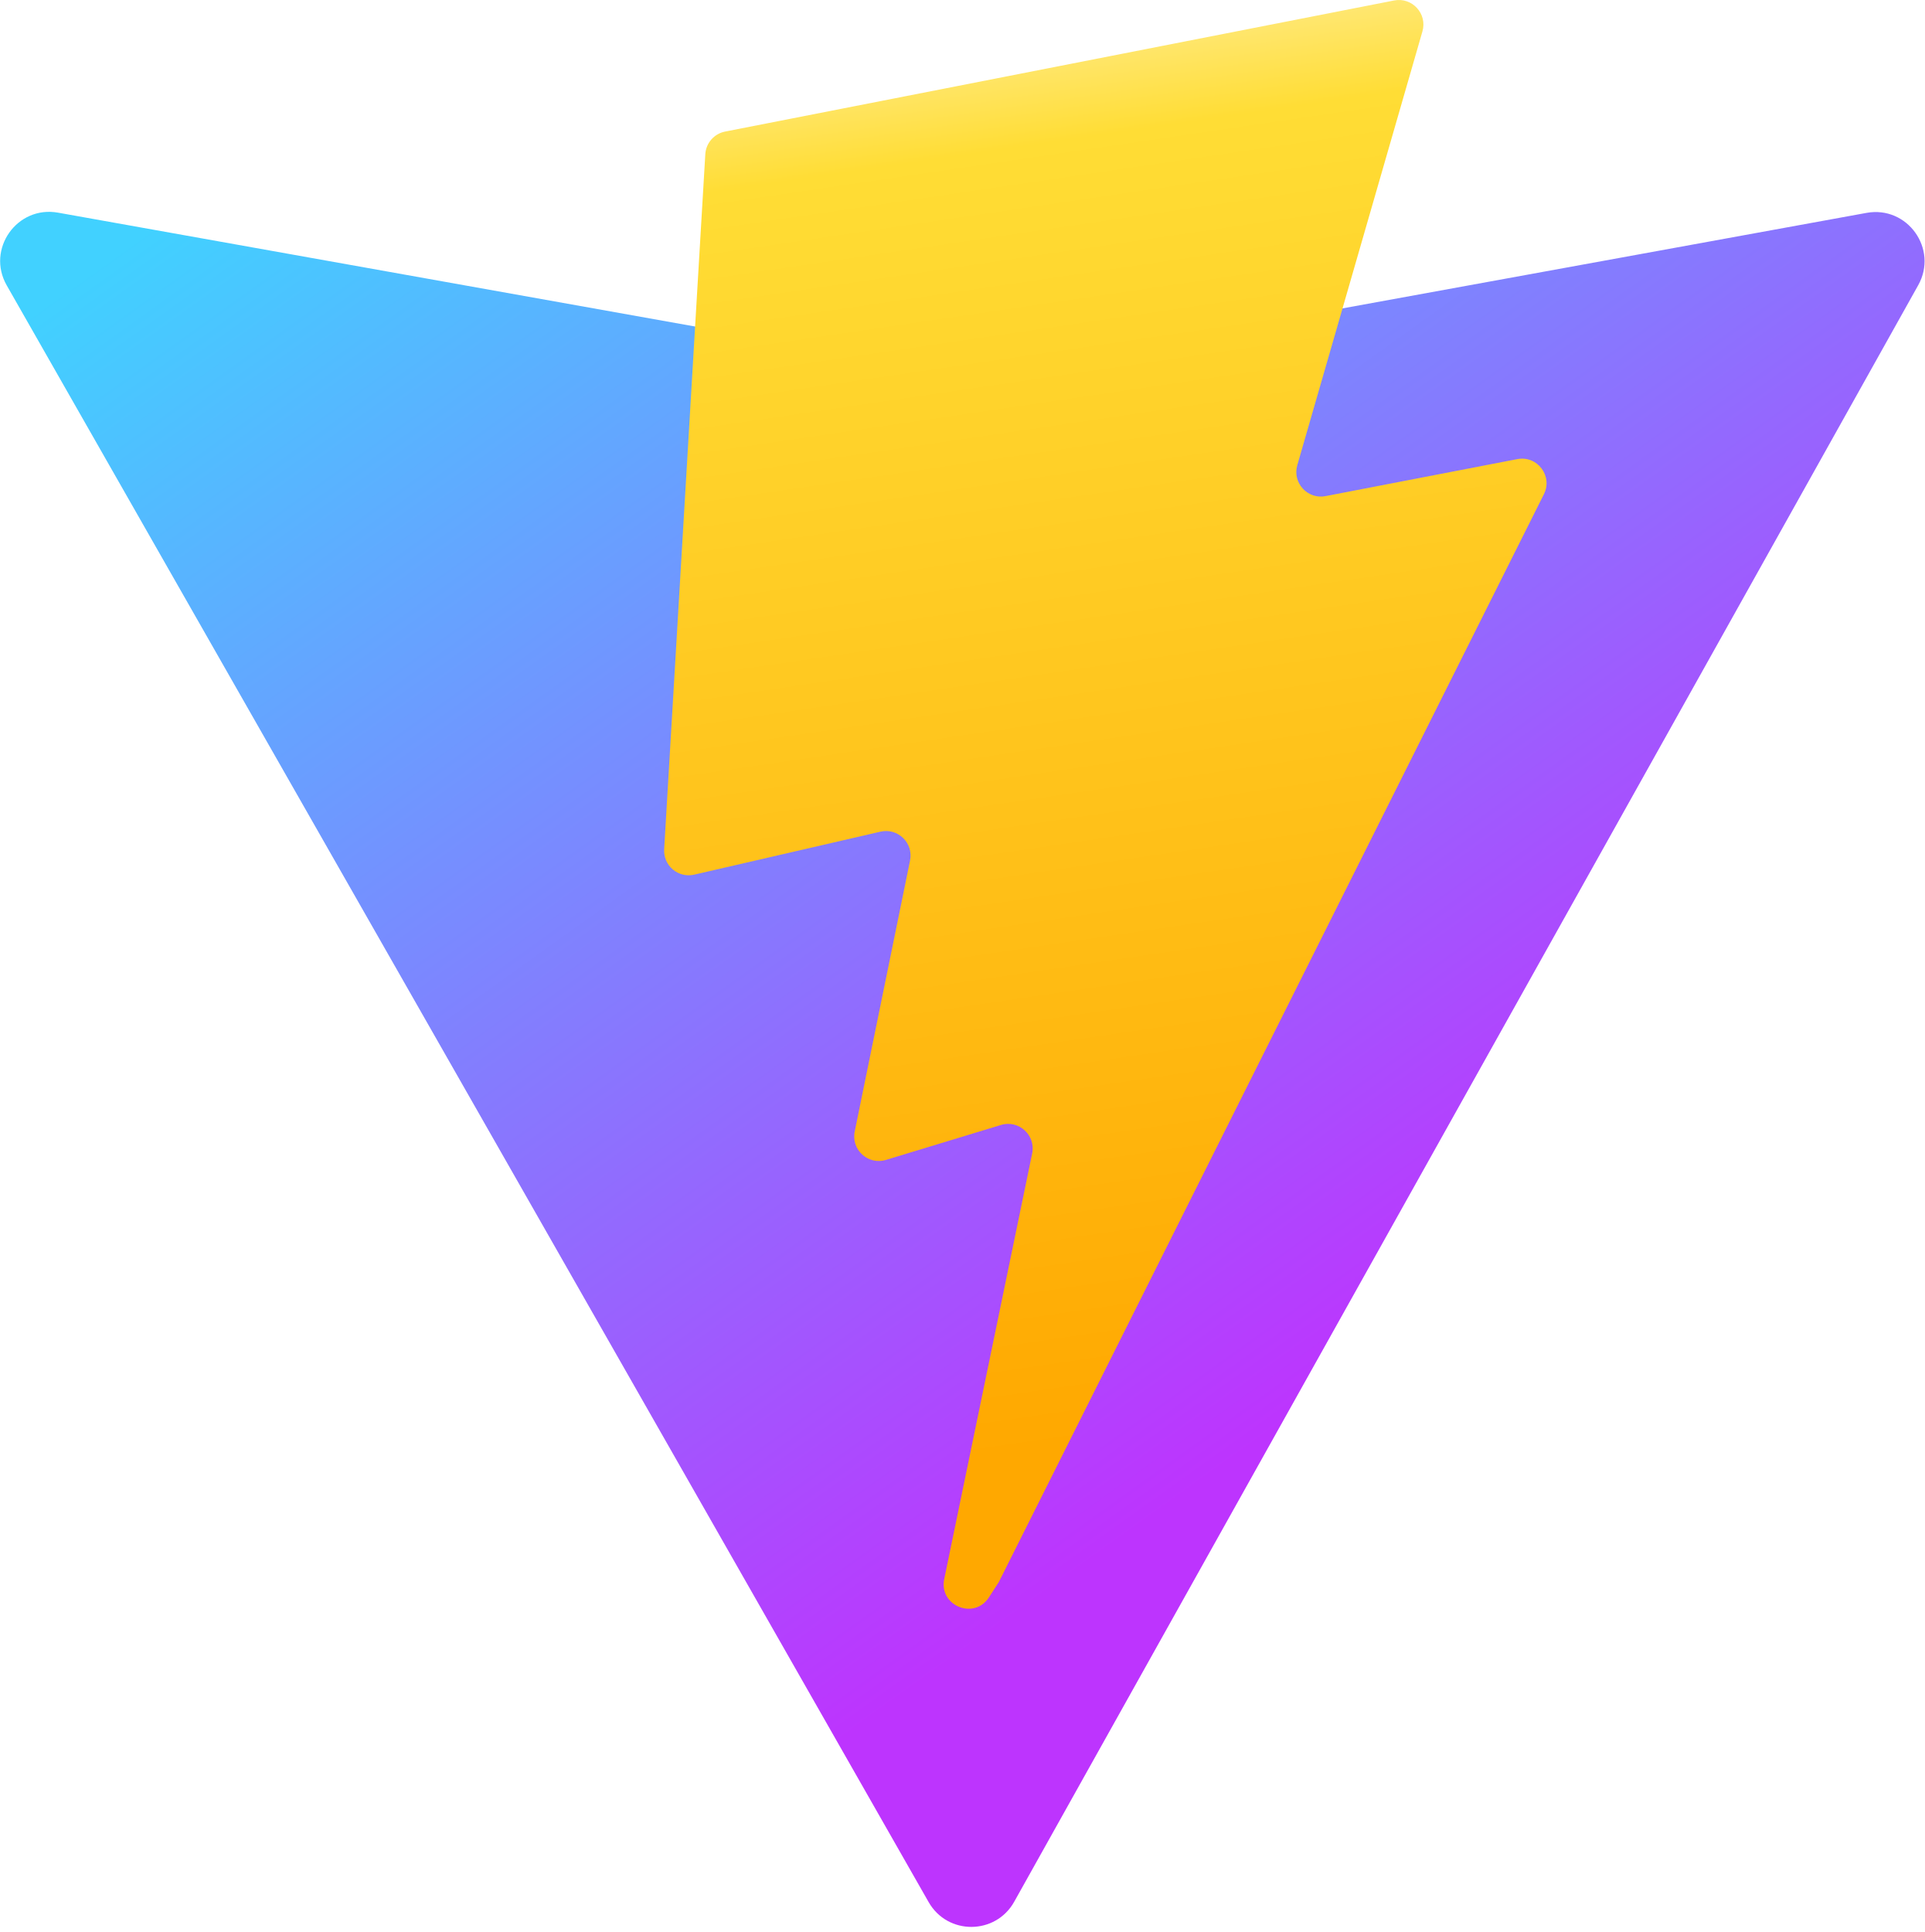
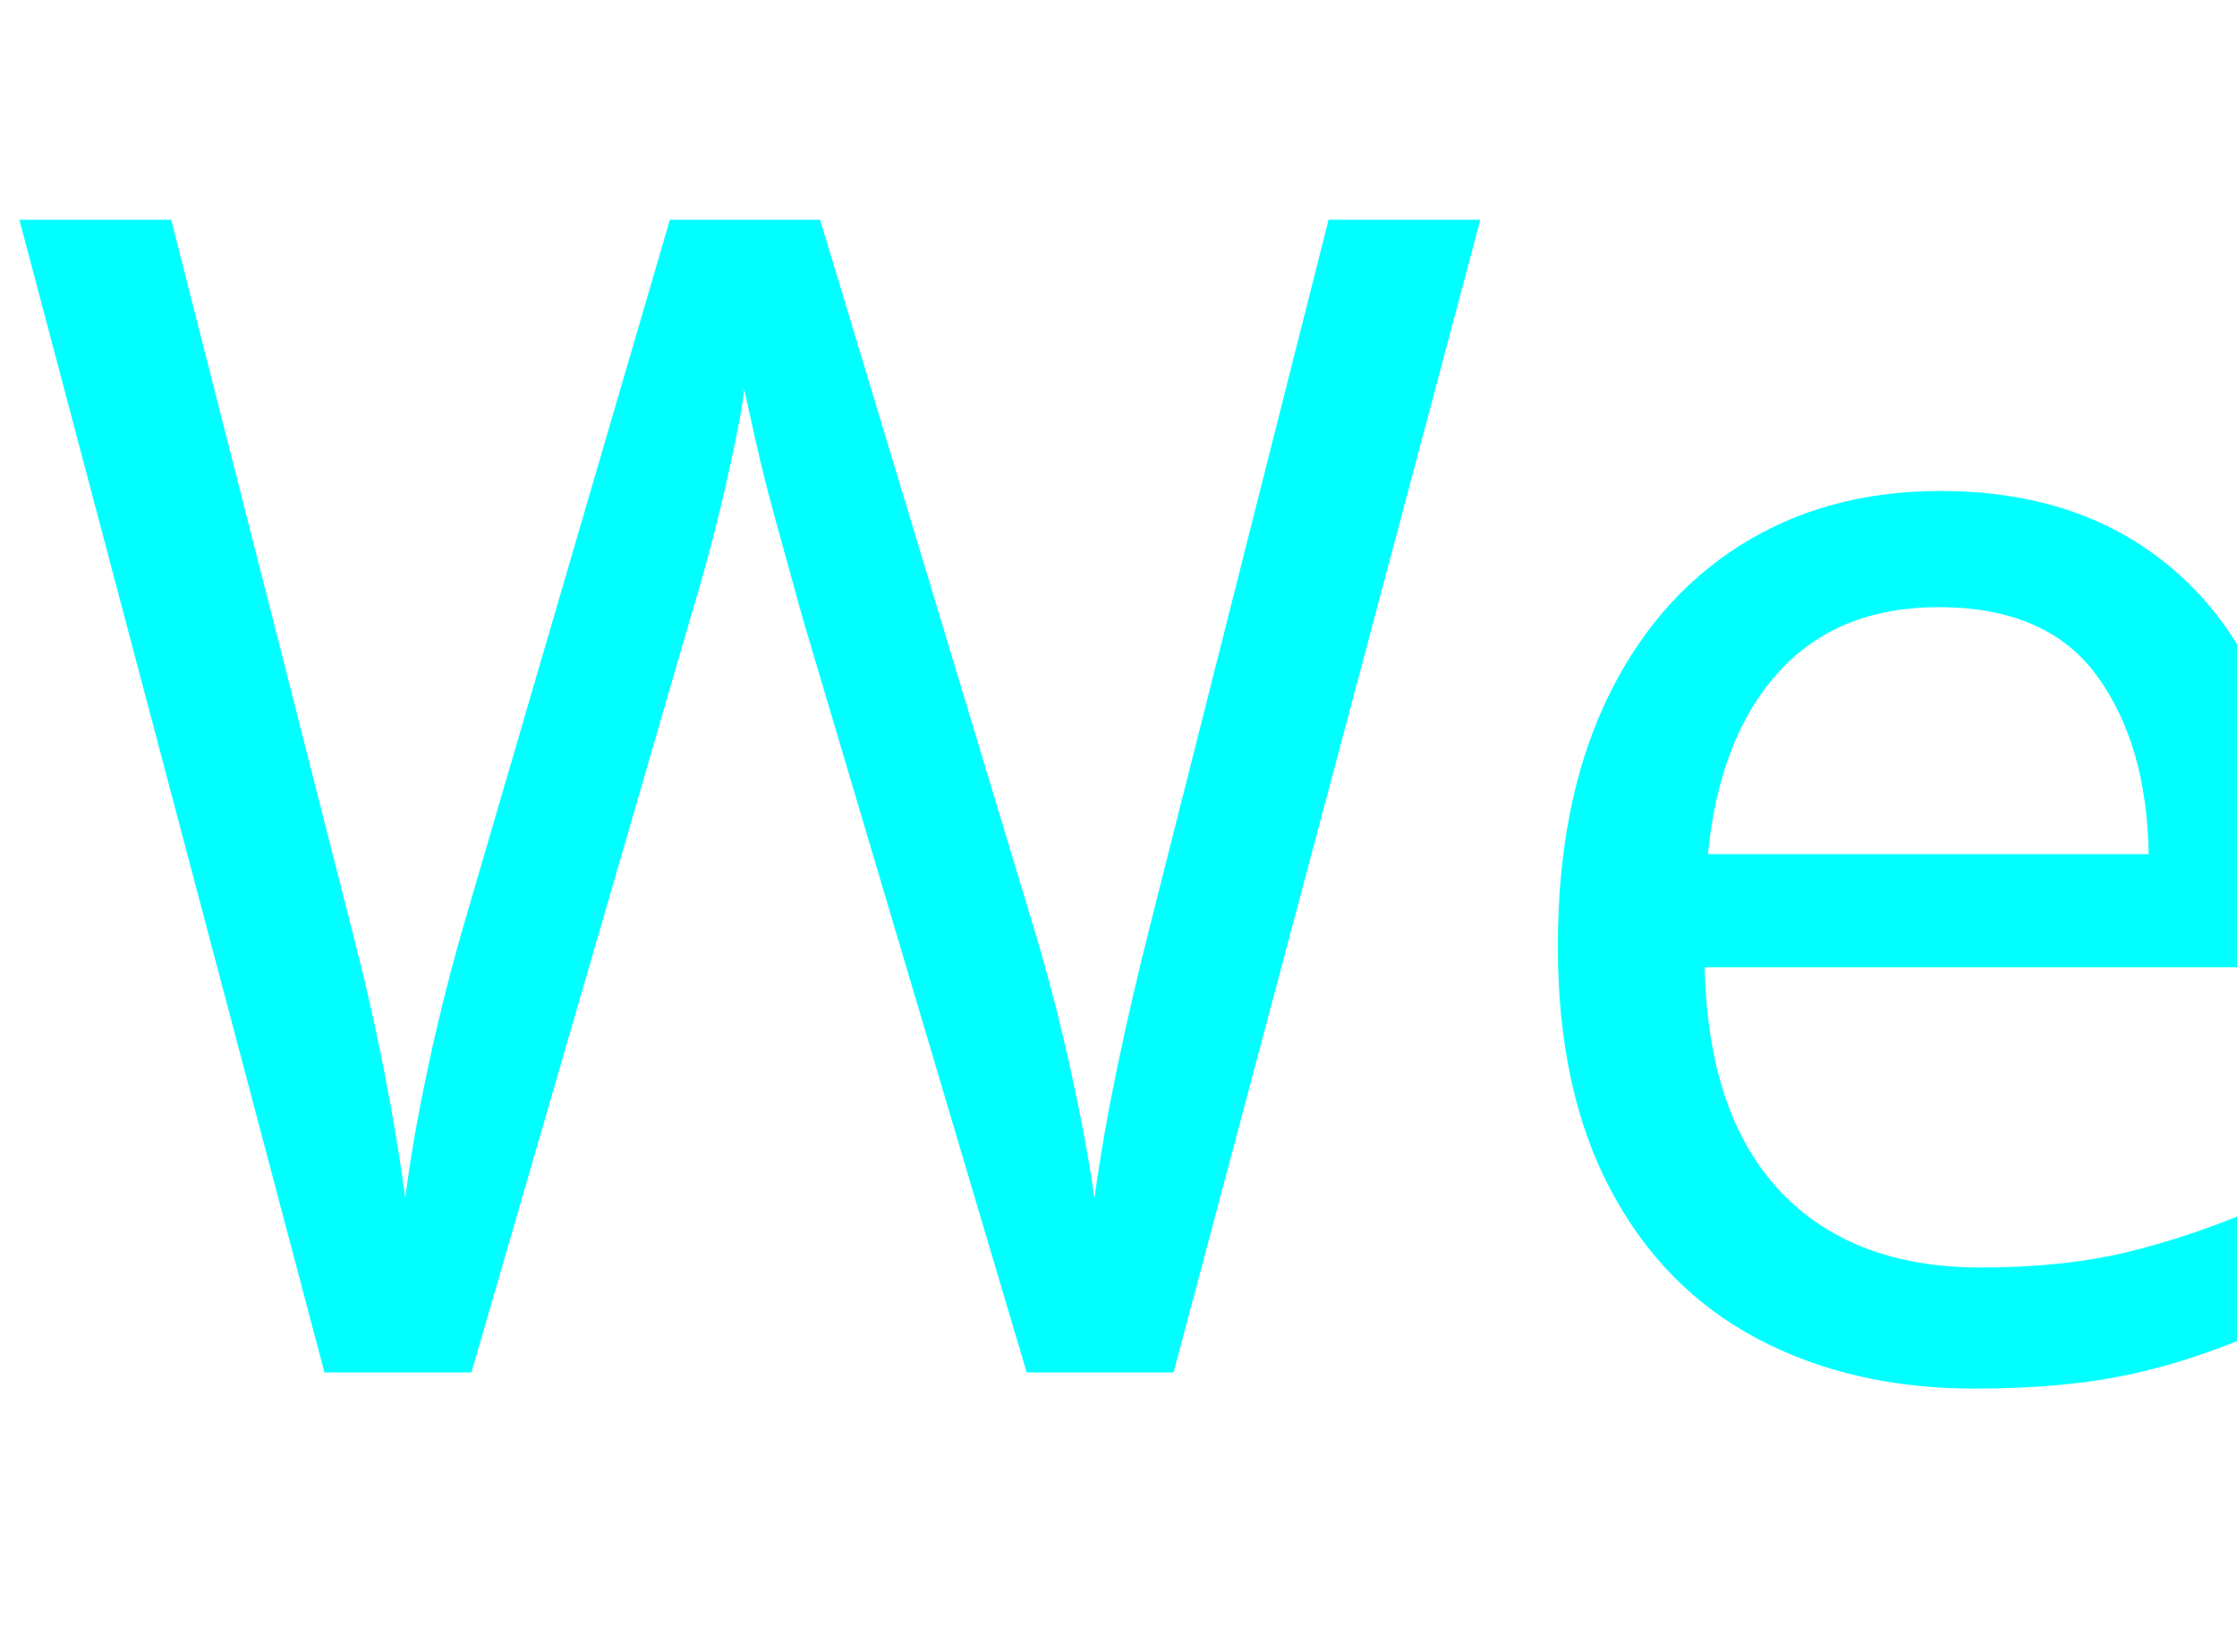
- <svg xmlns="http://www.w3.org/2000/svg" aria-hidden="true" role="img" class="iconify iconify--logos" width="31.88" height="32" preserveAspectRatio="xMidYMid meet" viewBox="0 0 256 257">
+ <svg xmlns="http://www.w3.org/2000/svg" id="Layer_1" data-name="Layer 1" viewBox="0 0 463.64 342.26">
  <defs>
-     <linearGradient id="IconifyId1813088fe1fbc01fb466" x1="-.828%" x2="57.636%" y1="7.652%" y2="78.411%">
-       <stop offset="0%" stop-color="#41D1FF" />
-       <stop offset="100%" stop-color="#BD34FE" />
-     </linearGradient>
-     <linearGradient id="IconifyId1813088fe1fbc01fb467" x1="43.376%" x2="50.316%" y1="2.242%" y2="89.03%">
-       <stop offset="0%" stop-color="#FFEA83" />
-       <stop offset="8.333%" stop-color="#FFDD35" />
-       <stop offset="100%" stop-color="#FFA800" />
-     </linearGradient>
+     <style>
+       .cls-1 {
+         fill: aqua;
+         font-family: AAJAD, AA-JAD;
+         font-size: 334.58px;
+       }
+     </style>
  </defs>
-   <path fill="url(#IconifyId1813088fe1fbc01fb466)" d="M255.153 37.938L134.897 252.976c-2.483 4.44-8.862 4.466-11.382.048L.875 37.958c-2.746-4.814 1.371-10.646 6.827-9.67l120.385 21.517a6.537 6.537 0 0 0 2.322-.004l117.867-21.483c5.438-.991 9.574 4.796 6.877 9.62Z" />
-   <path fill="url(#IconifyId1813088fe1fbc01fb467)" d="M185.432.063L96.44 17.501a3.268 3.268 0 0 0-2.634 3.014l-5.474 92.456a3.268 3.268 0 0 0 3.997 3.378l24.777-5.718c2.318-.535 4.413 1.507 3.936 3.838l-7.361 36.047c-.495 2.426 1.782 4.5 4.151 3.78l15.304-4.649c2.372-.72 4.652 1.36 4.15 3.788l-11.698 56.621c-.732 3.542 3.979 5.473 5.943 2.437l1.313-2.028l72.516-144.72c1.215-2.423-.88-5.186-3.54-4.672l-25.505 4.922c-2.396.462-4.435-1.77-3.759-4.114l16.646-57.705c.677-2.35-1.37-4.583-3.769-4.113Z" />
+   <text class="cls-1" transform="translate(0 284.42)">
+     <tspan x="0" y="0">Weatherny</tspan>
+   </text>
</svg>
